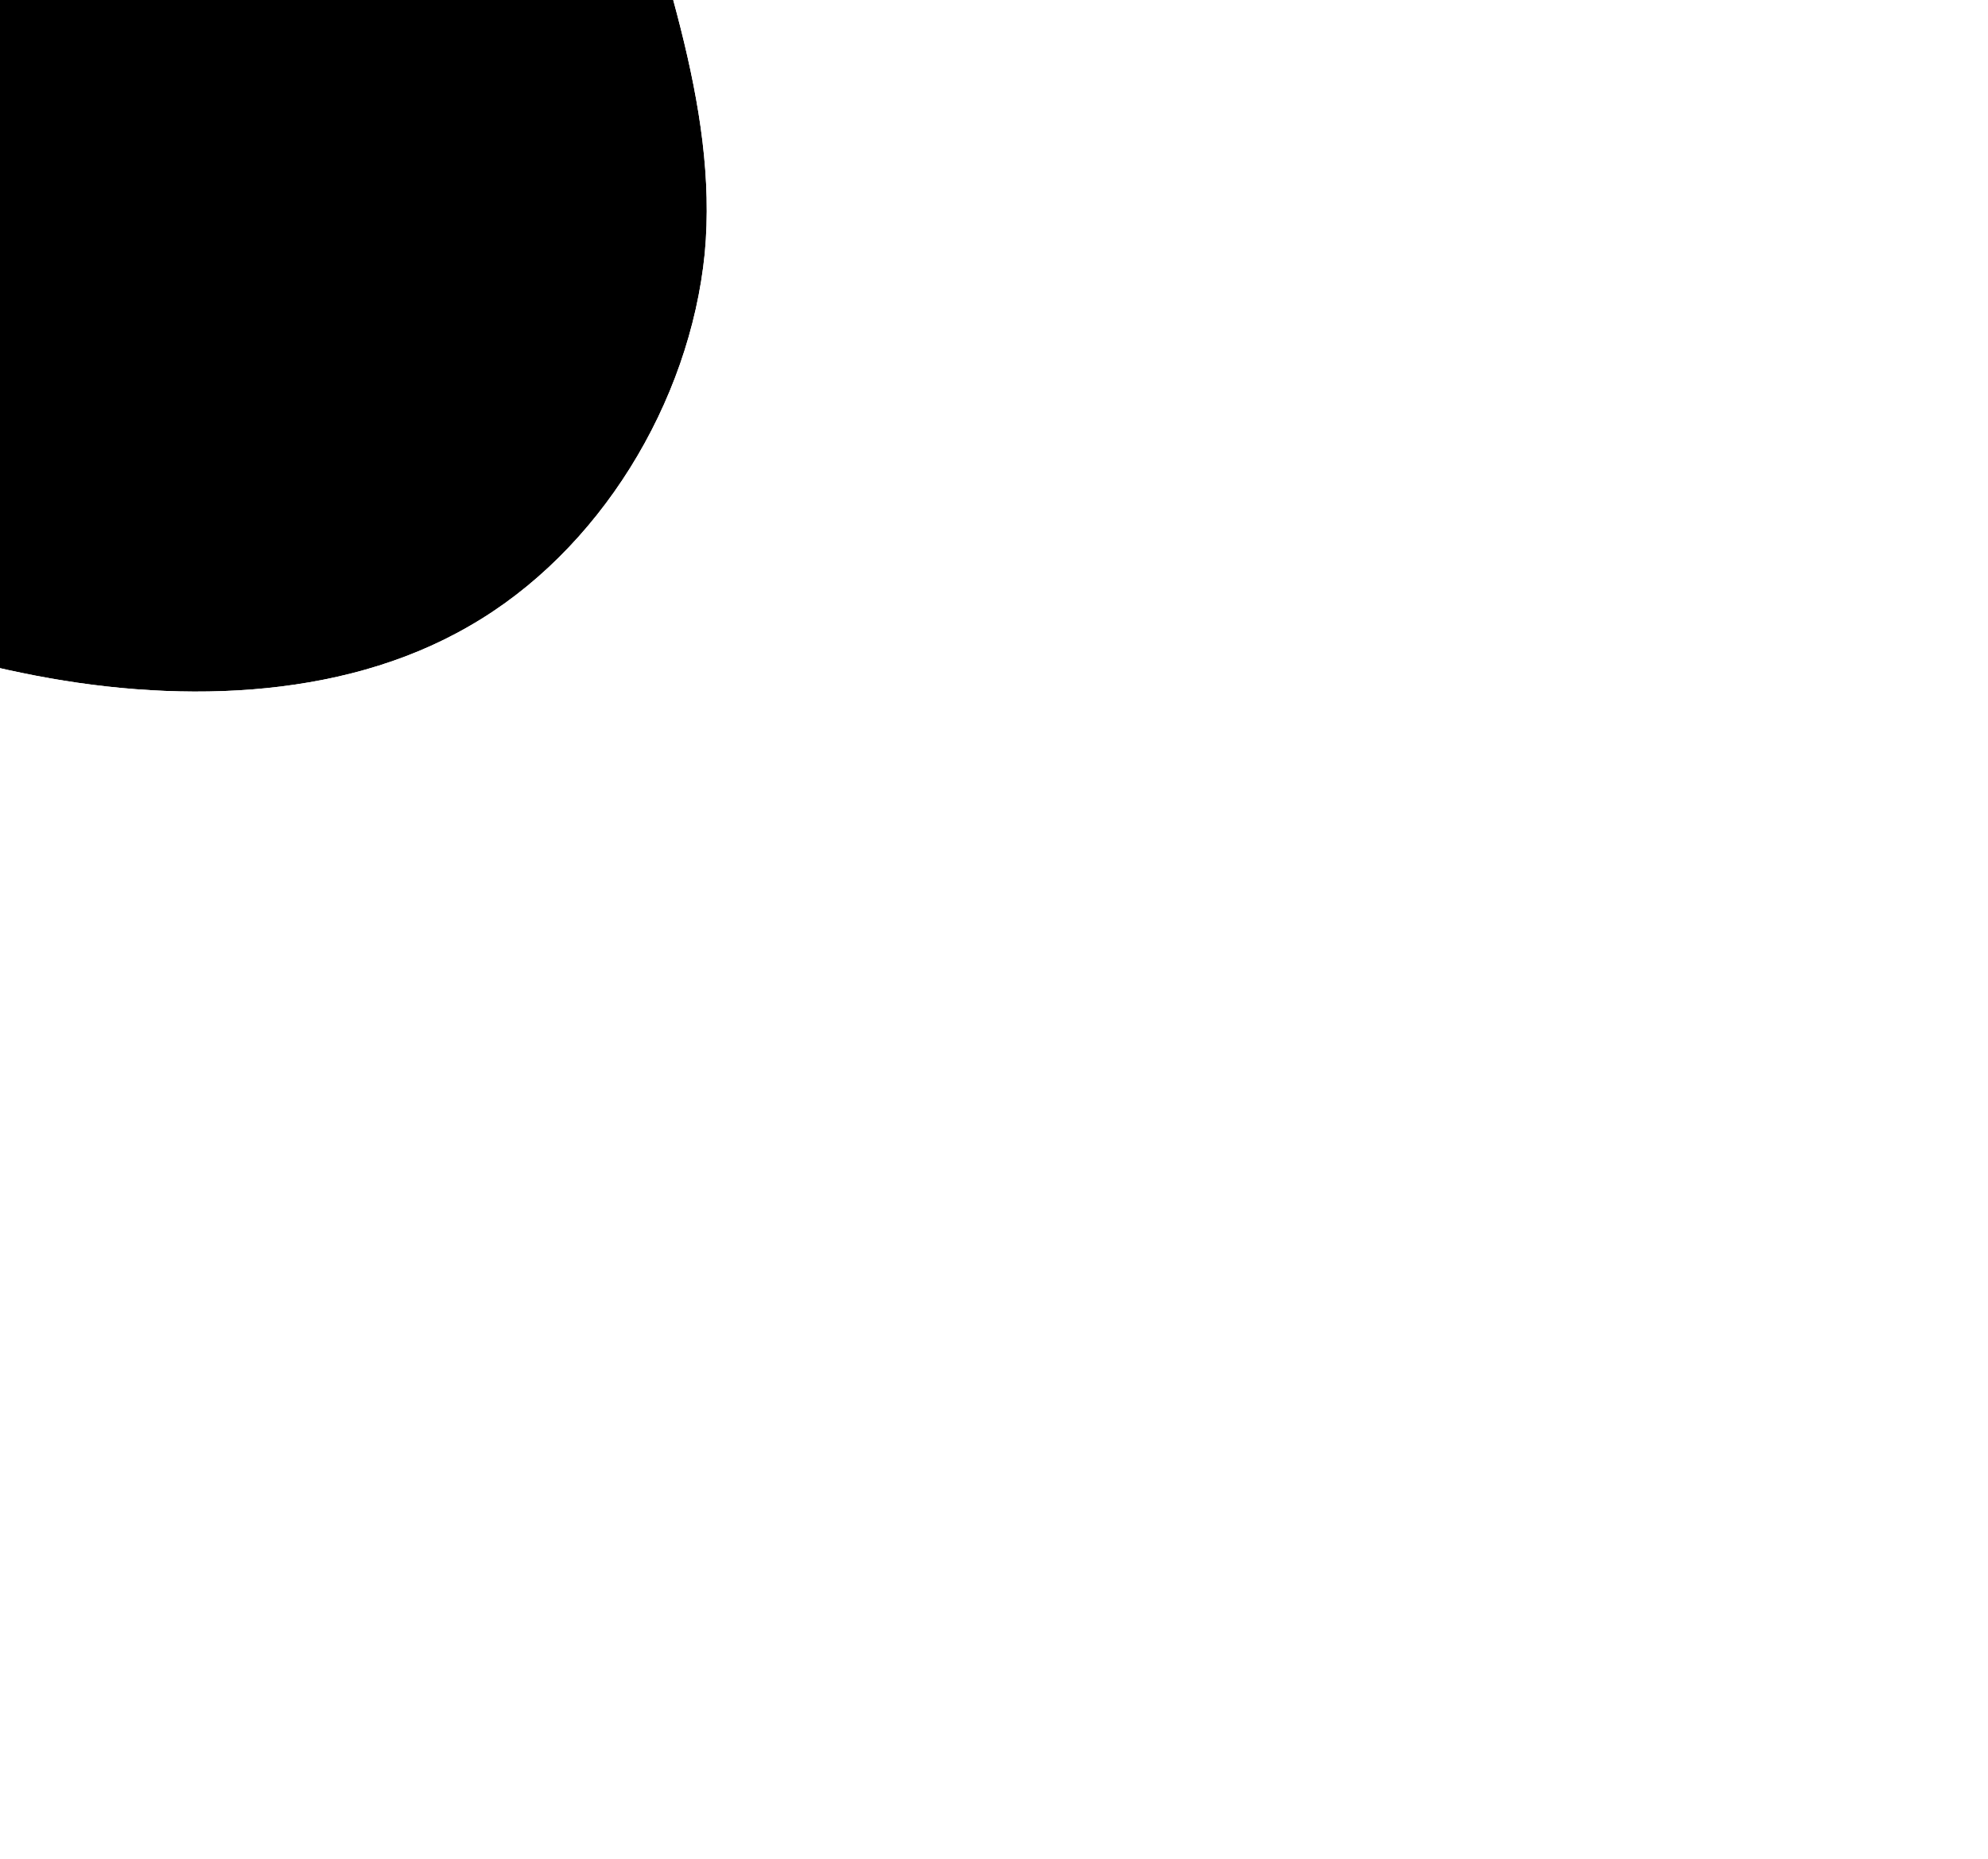
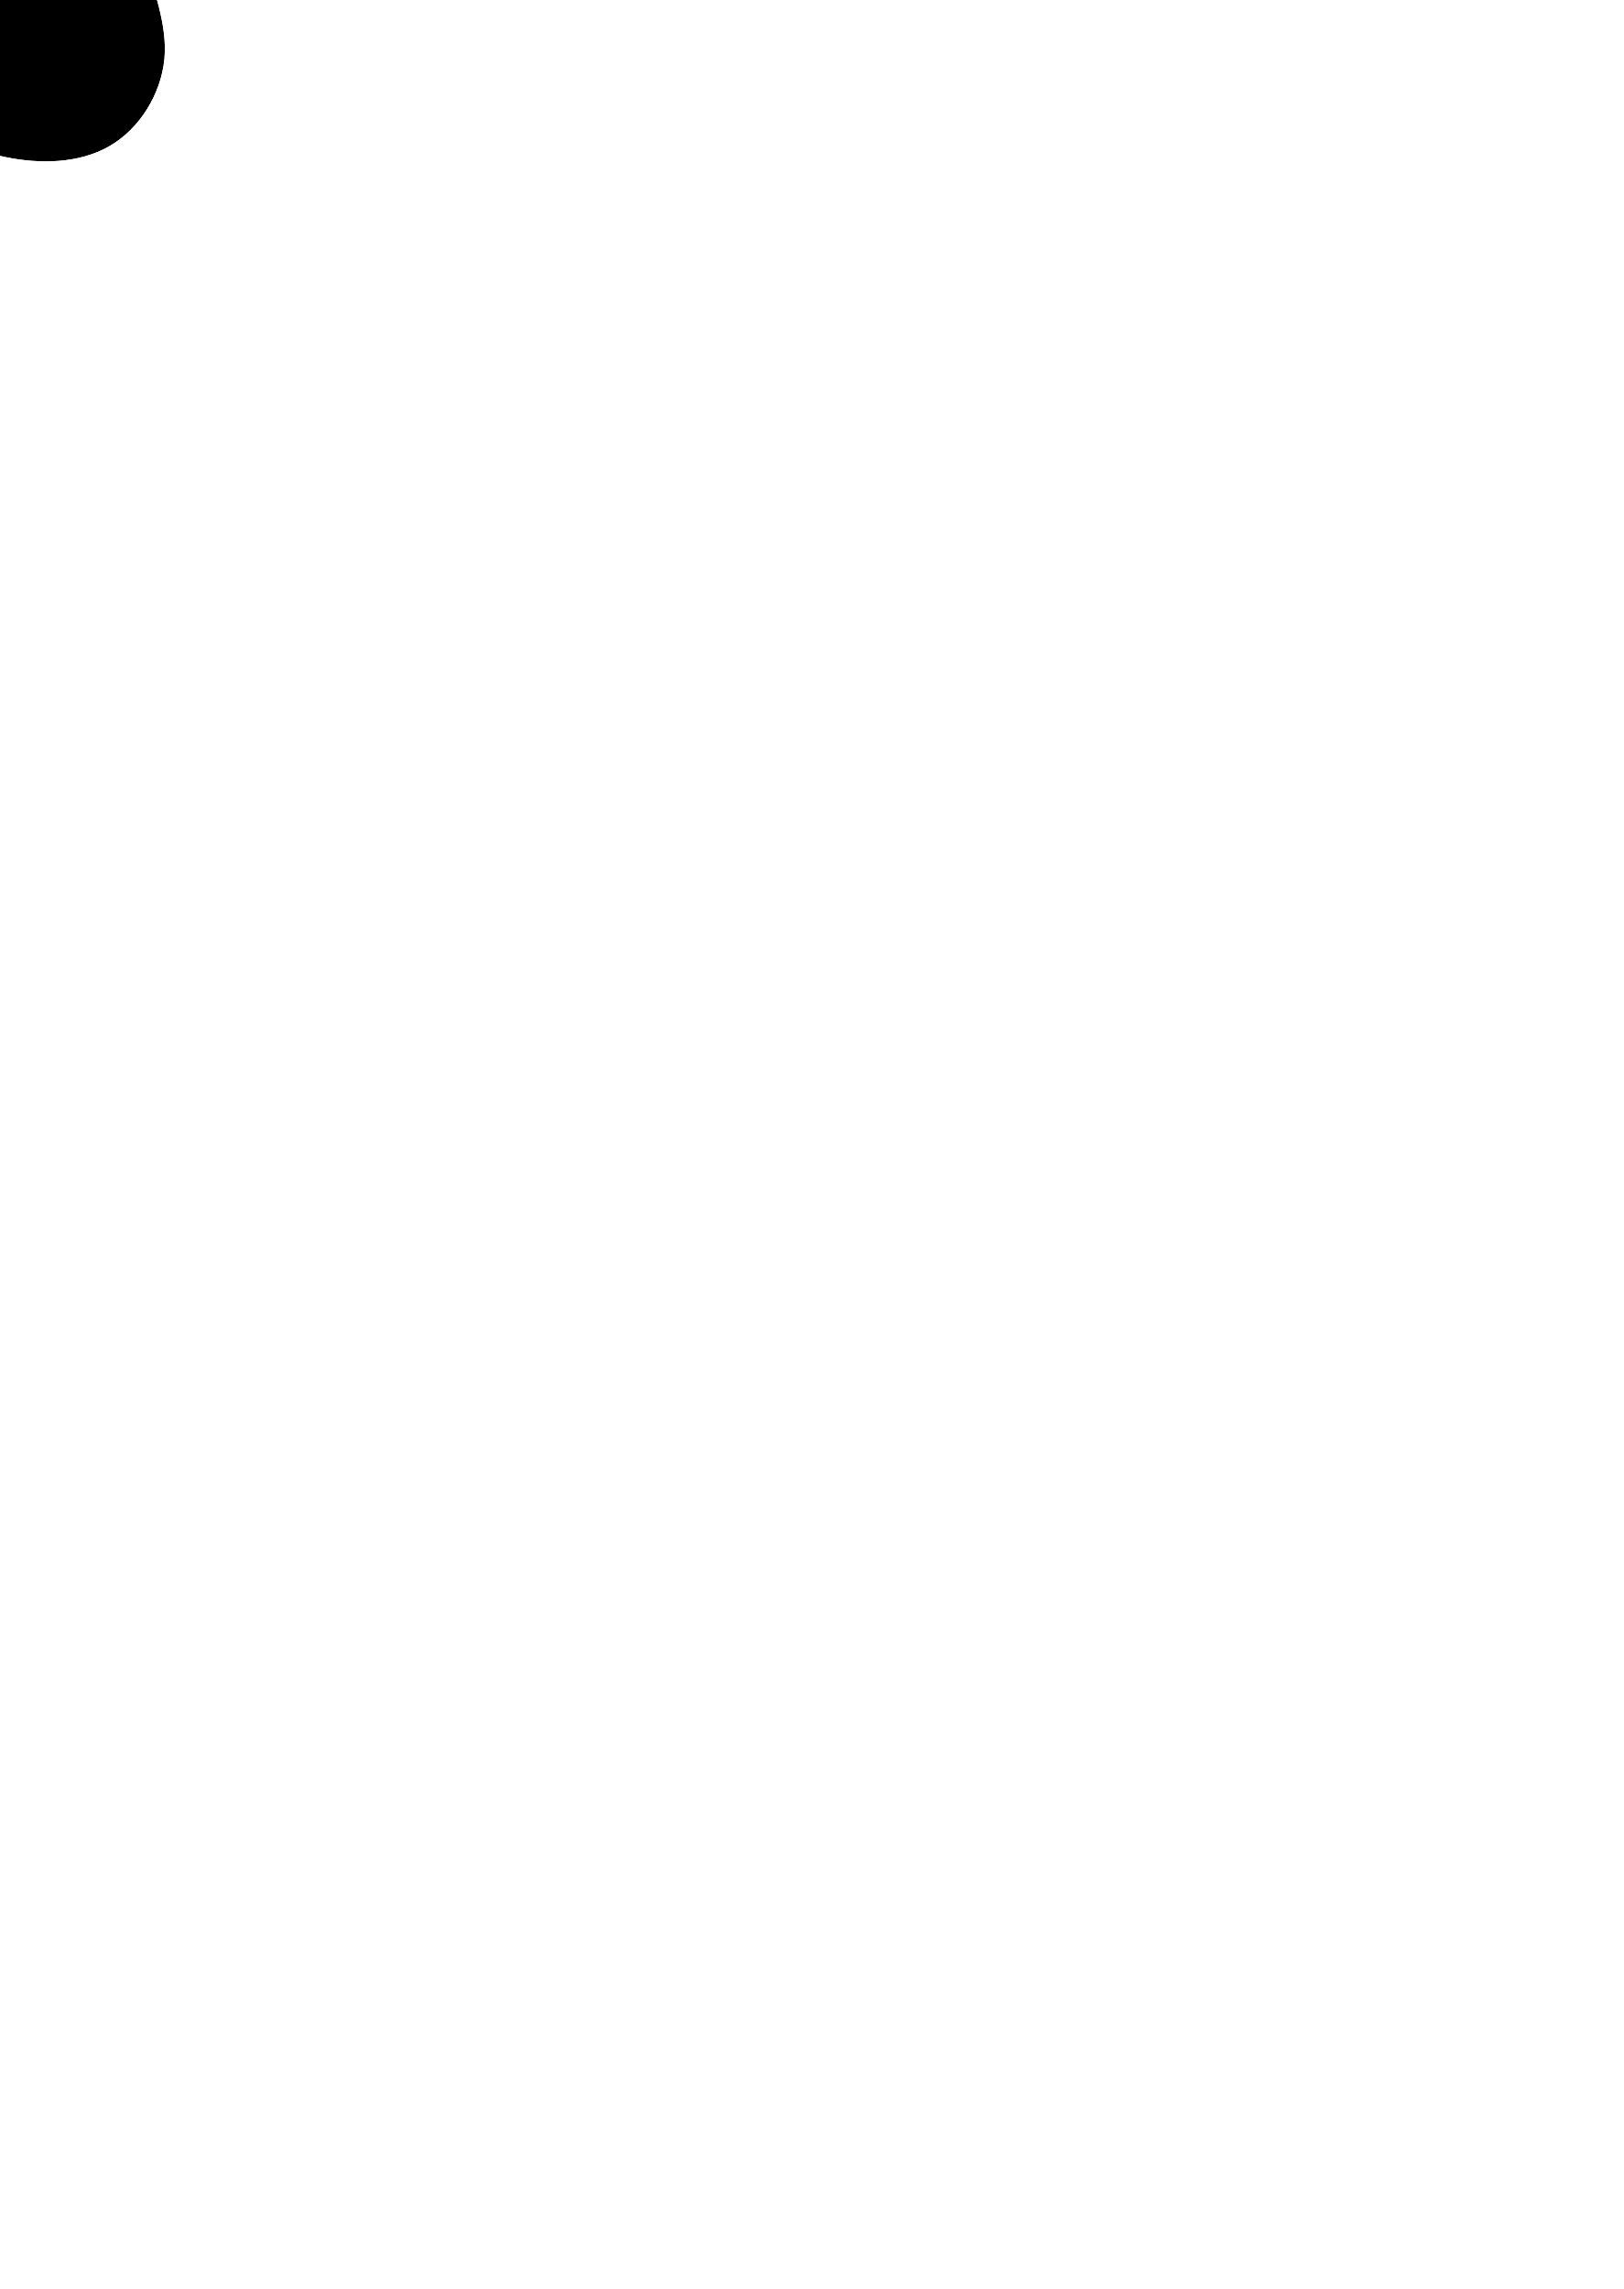
- <svg xmlns="http://www.w3.org/2000/svg" viewBox="0 0 200 187">
+ <svg xmlns="http://www.w3.org/2000/svg" viewBox="0 0 700 987">
  <mask id="mask0" mask-type="alpha">
    <path d="M44.9,-63.4C54.9,-54.5,57.4,-37,61.7,-20.7C66.1,-4.5,72.3,10.5,70.9,             25.5C69.4,40.5,60.3,55.5,47.2,63C34.1,70.6,17.1,70.8,2.2,67.7C-12.6,64.7,             -25.3,58.4,-37.5,50.6C-49.7,42.7,-61.5,33.3,-69.3,20C-77,6.7,-80.7,-10.3,             -78.1,-27.5C-75.4,-44.7,-66.5,-61.9,-52.4,-69.5C-38.4,-77,-19.2,-74.8,-0.9,             -73.6C17.5,-72.4,34.9,-72.3,44.9,-63.4Z" />
  </mask>
  <g mask="url(#mask0)">
    <path d="M44.9,-63.4C54.9,-54.5,57.4,-37,61.7,-20.7C66.1,-4.5,72.3,10.5,70.9,             25.5C69.4,40.5,60.3,55.5,47.2,63C34.1,70.6,17.1,70.8,2.2,67.7C-12.6,64.7,             -25.3,58.4,-37.5,50.6C-49.7,42.7,-61.5,33.3,-69.3,20C-77,6.7,-80.7,-10.3,             -78.1,-27.5C-75.4,-44.7,-66.5,-61.9,-52.4,-69.5C-38.4,-77,-19.2,-74.8,-0.9,             -73.6C17.5,-72.4,34.9,-72.3,44.9,-63.4Z" />
    <image href="" />
  </g>
</svg>
